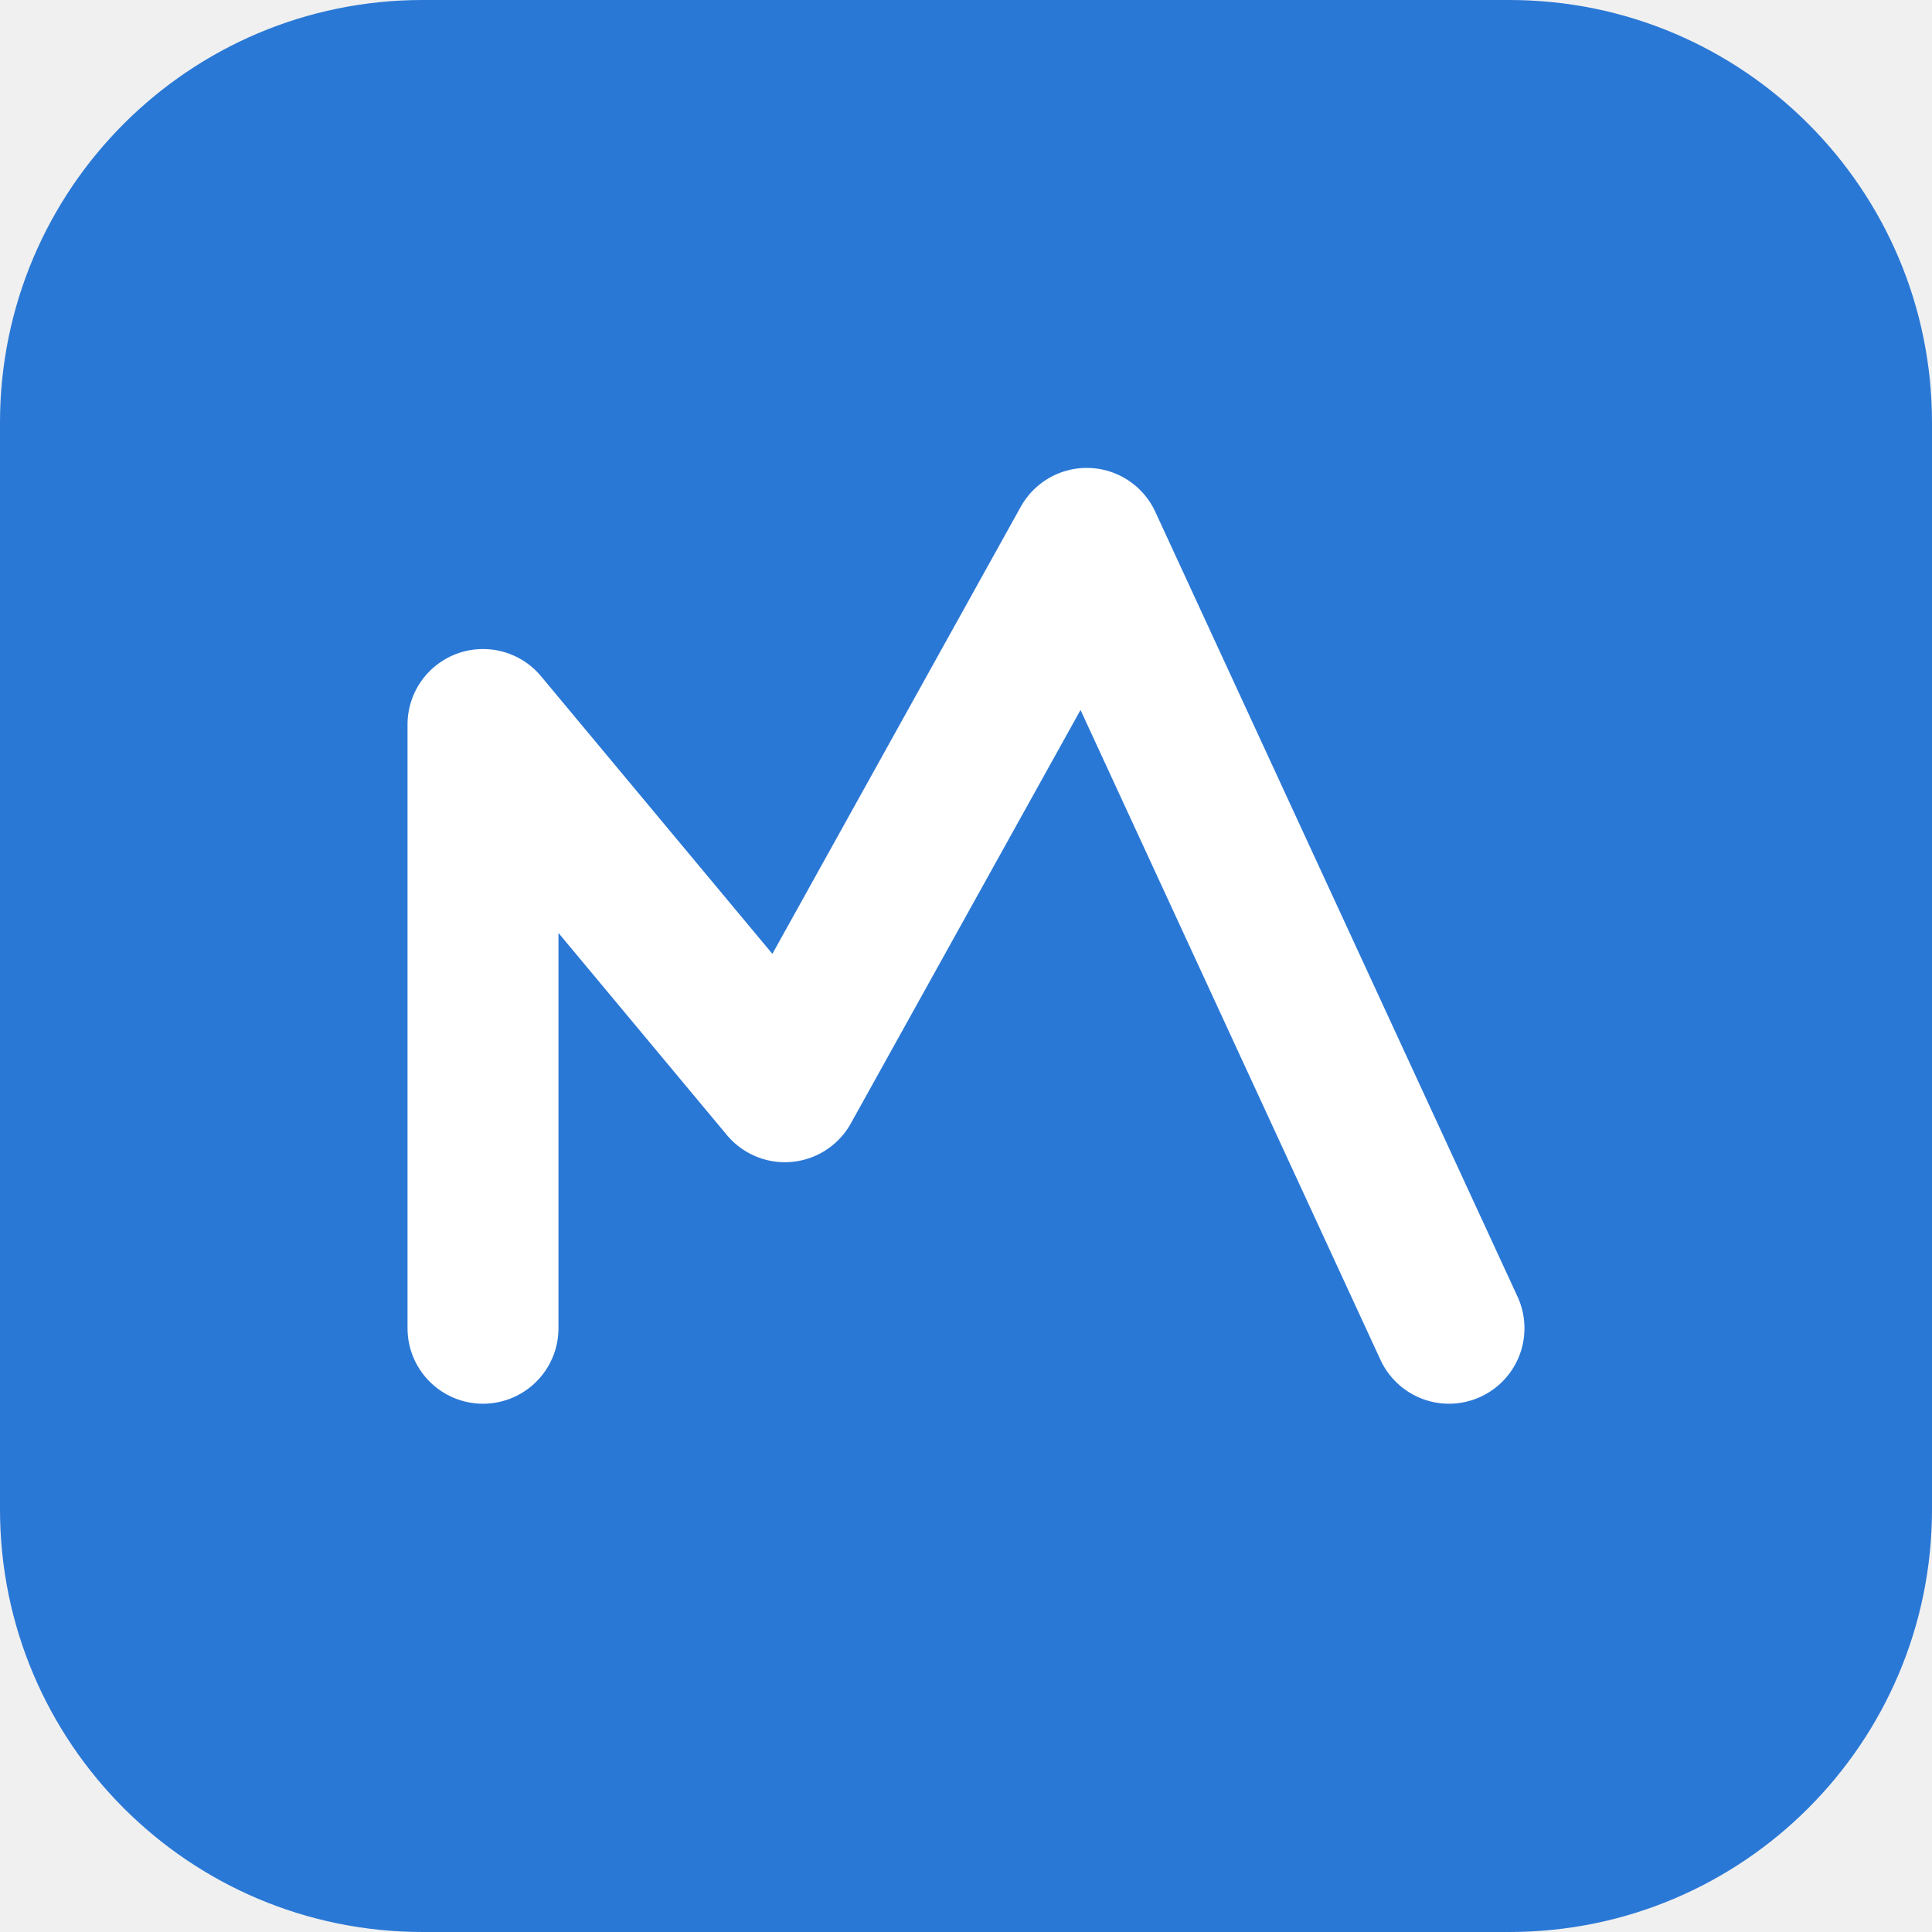
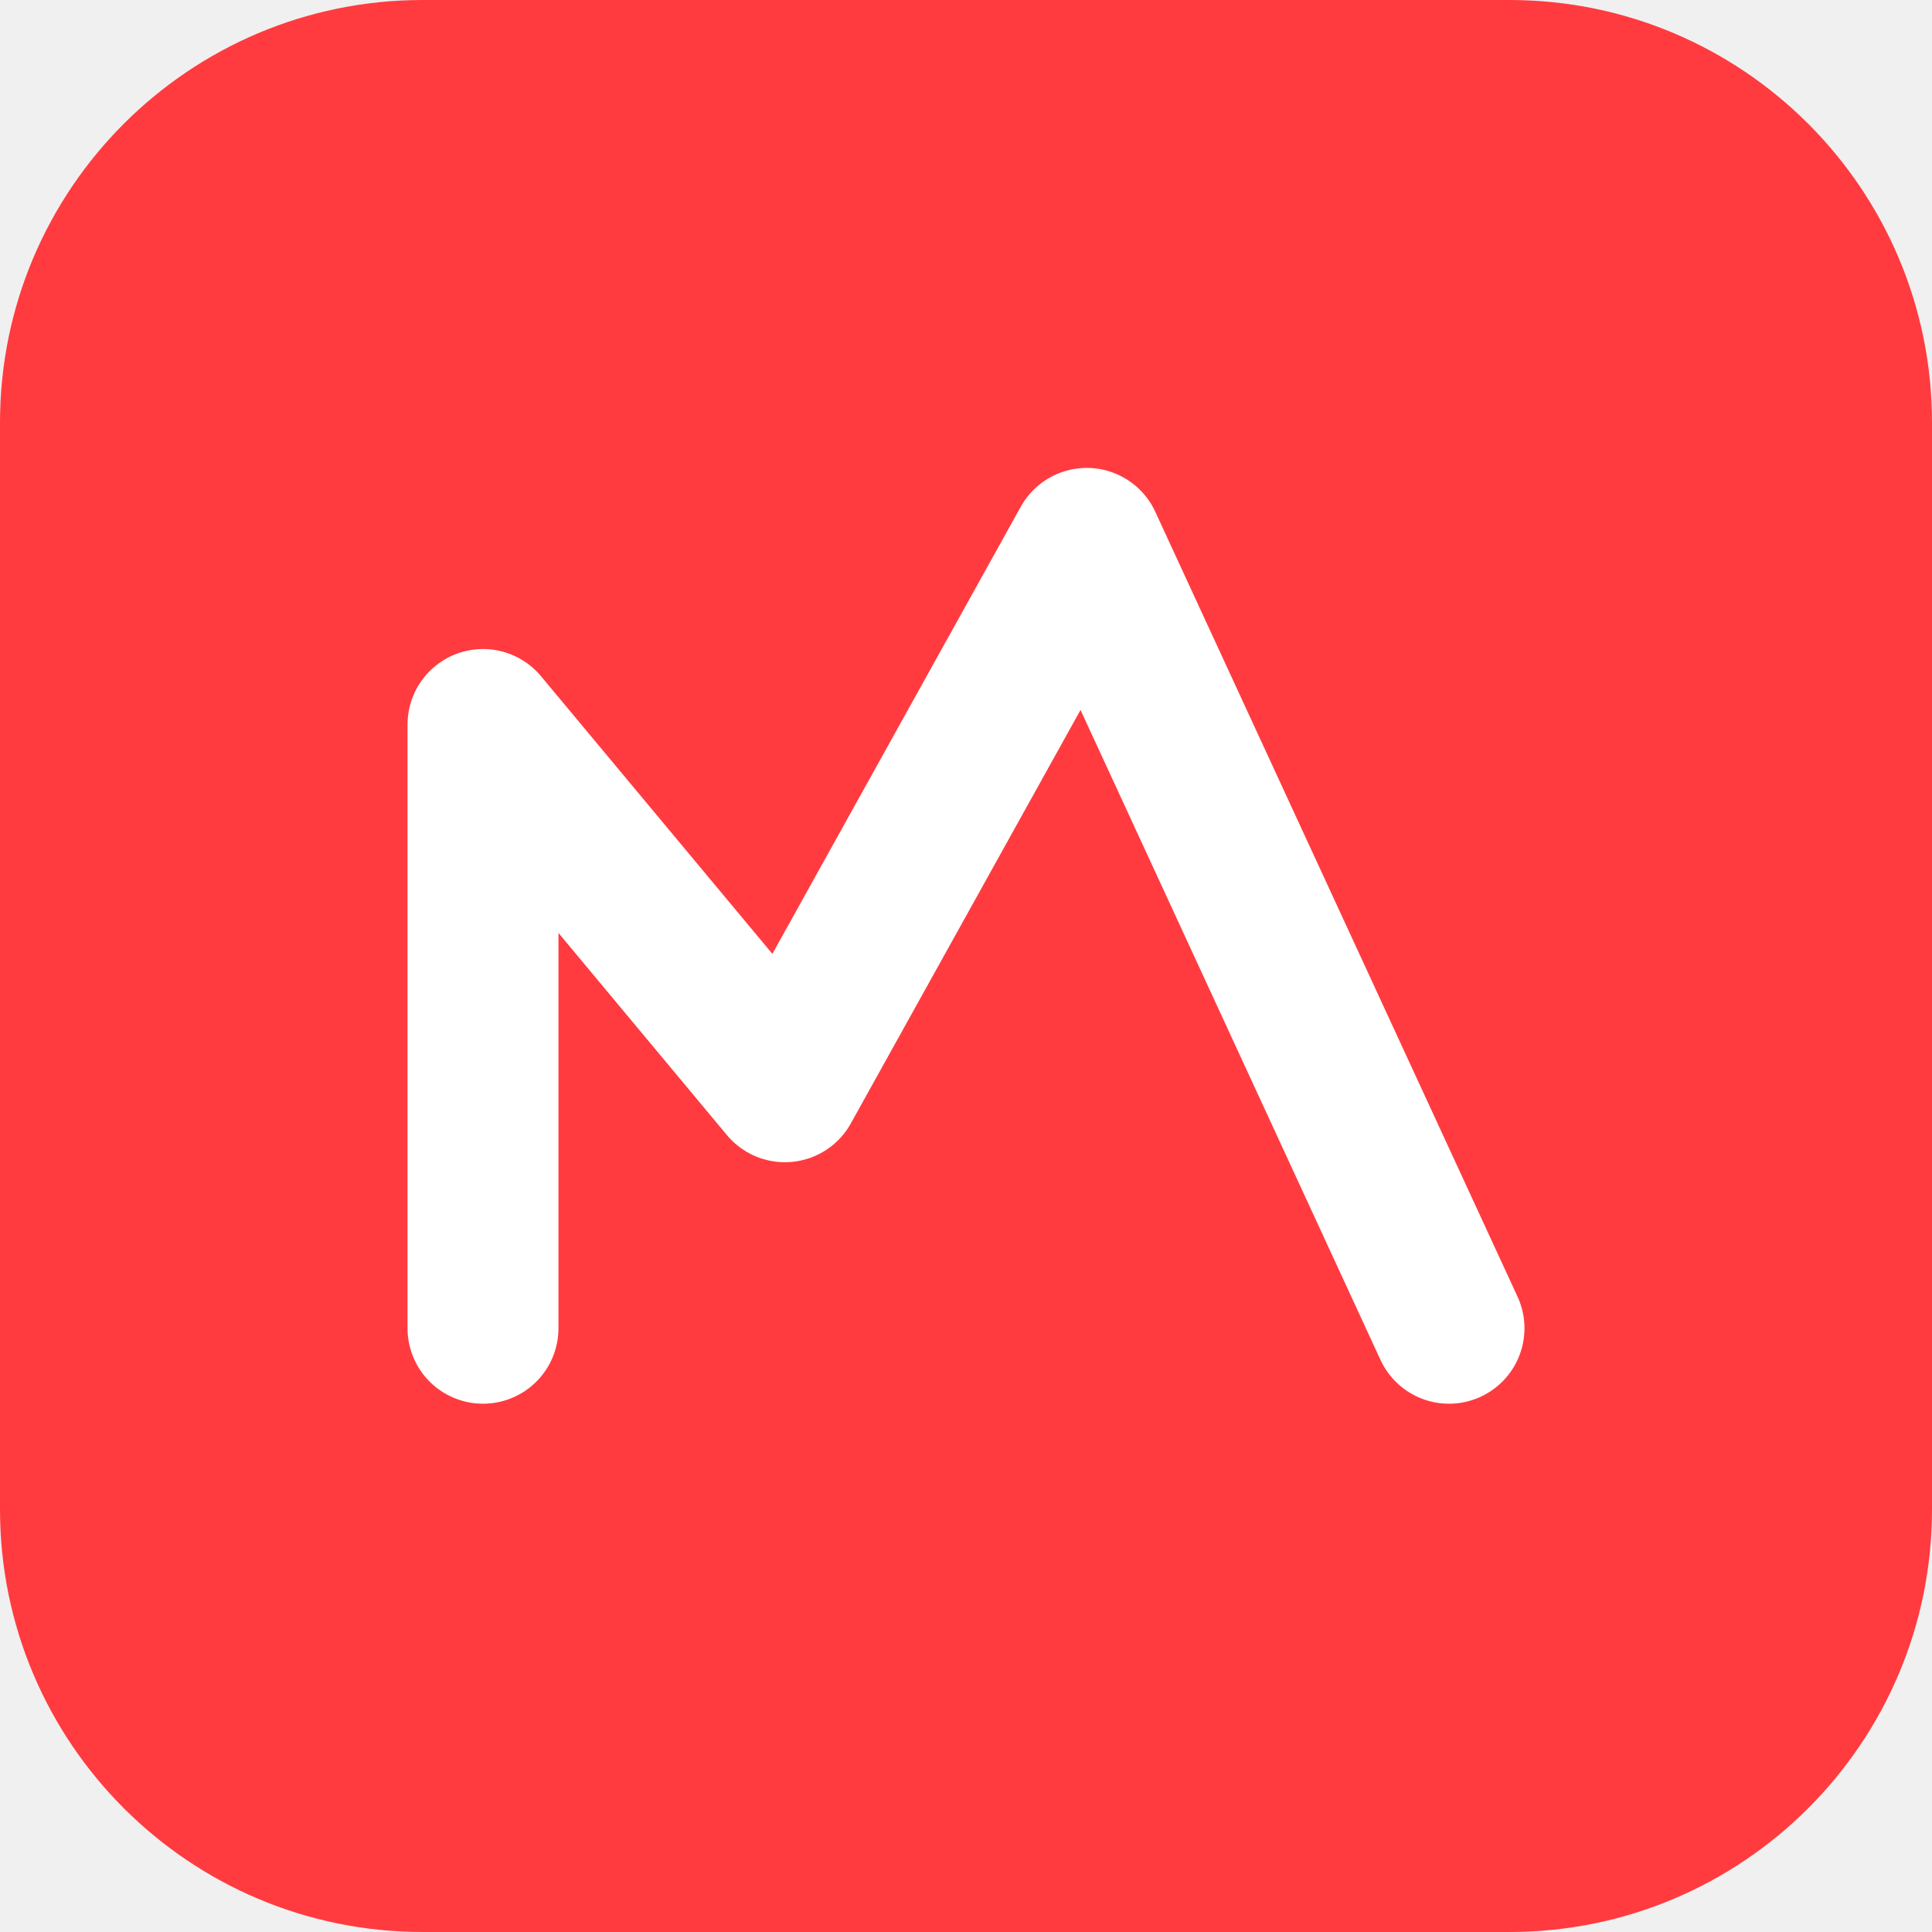
<svg xmlns="http://www.w3.org/2000/svg" viewBox="0 0 32 32">
-   <rect width="32" height="32" rx="7" fill="#2a78d6" />
+   <rect width="32" height="32" rx="7" fill="#ff3b3f" />
  <path d="M8 22V12l5 6 5-9 6 13" fill="none" stroke="#fff" stroke-width="2.5" stroke-linecap="round" stroke-linejoin="round" />
</svg>
